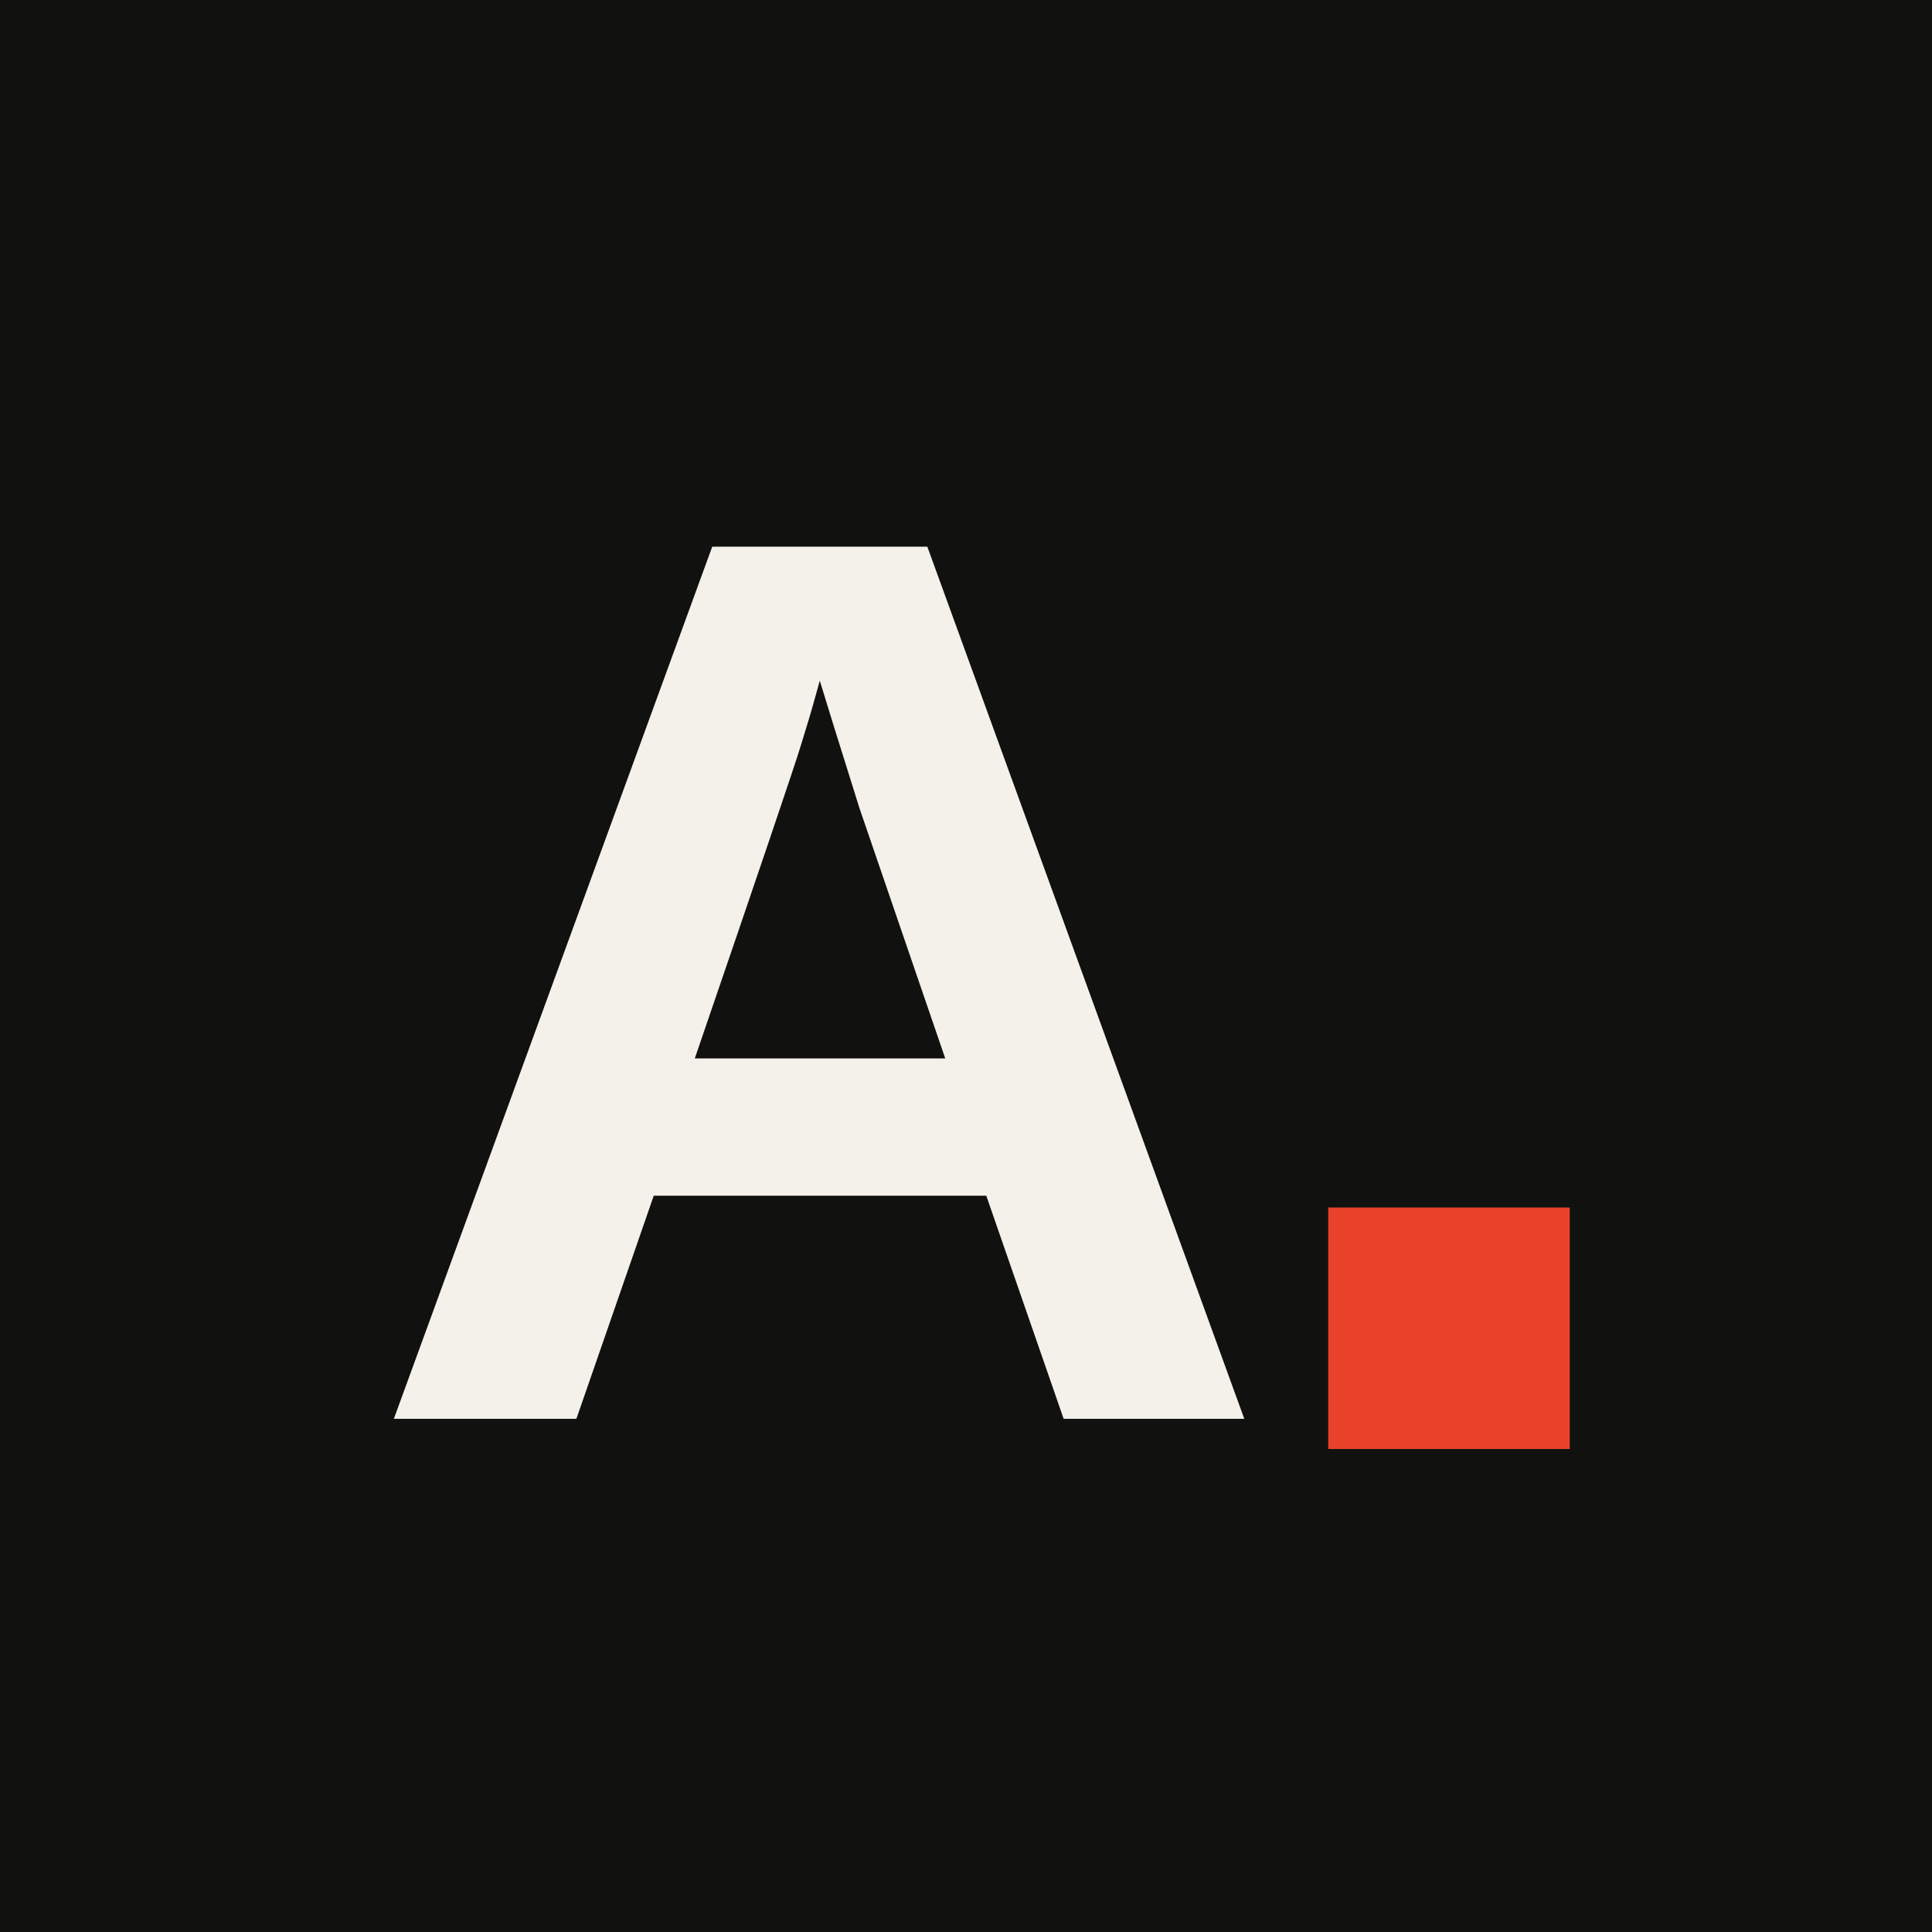
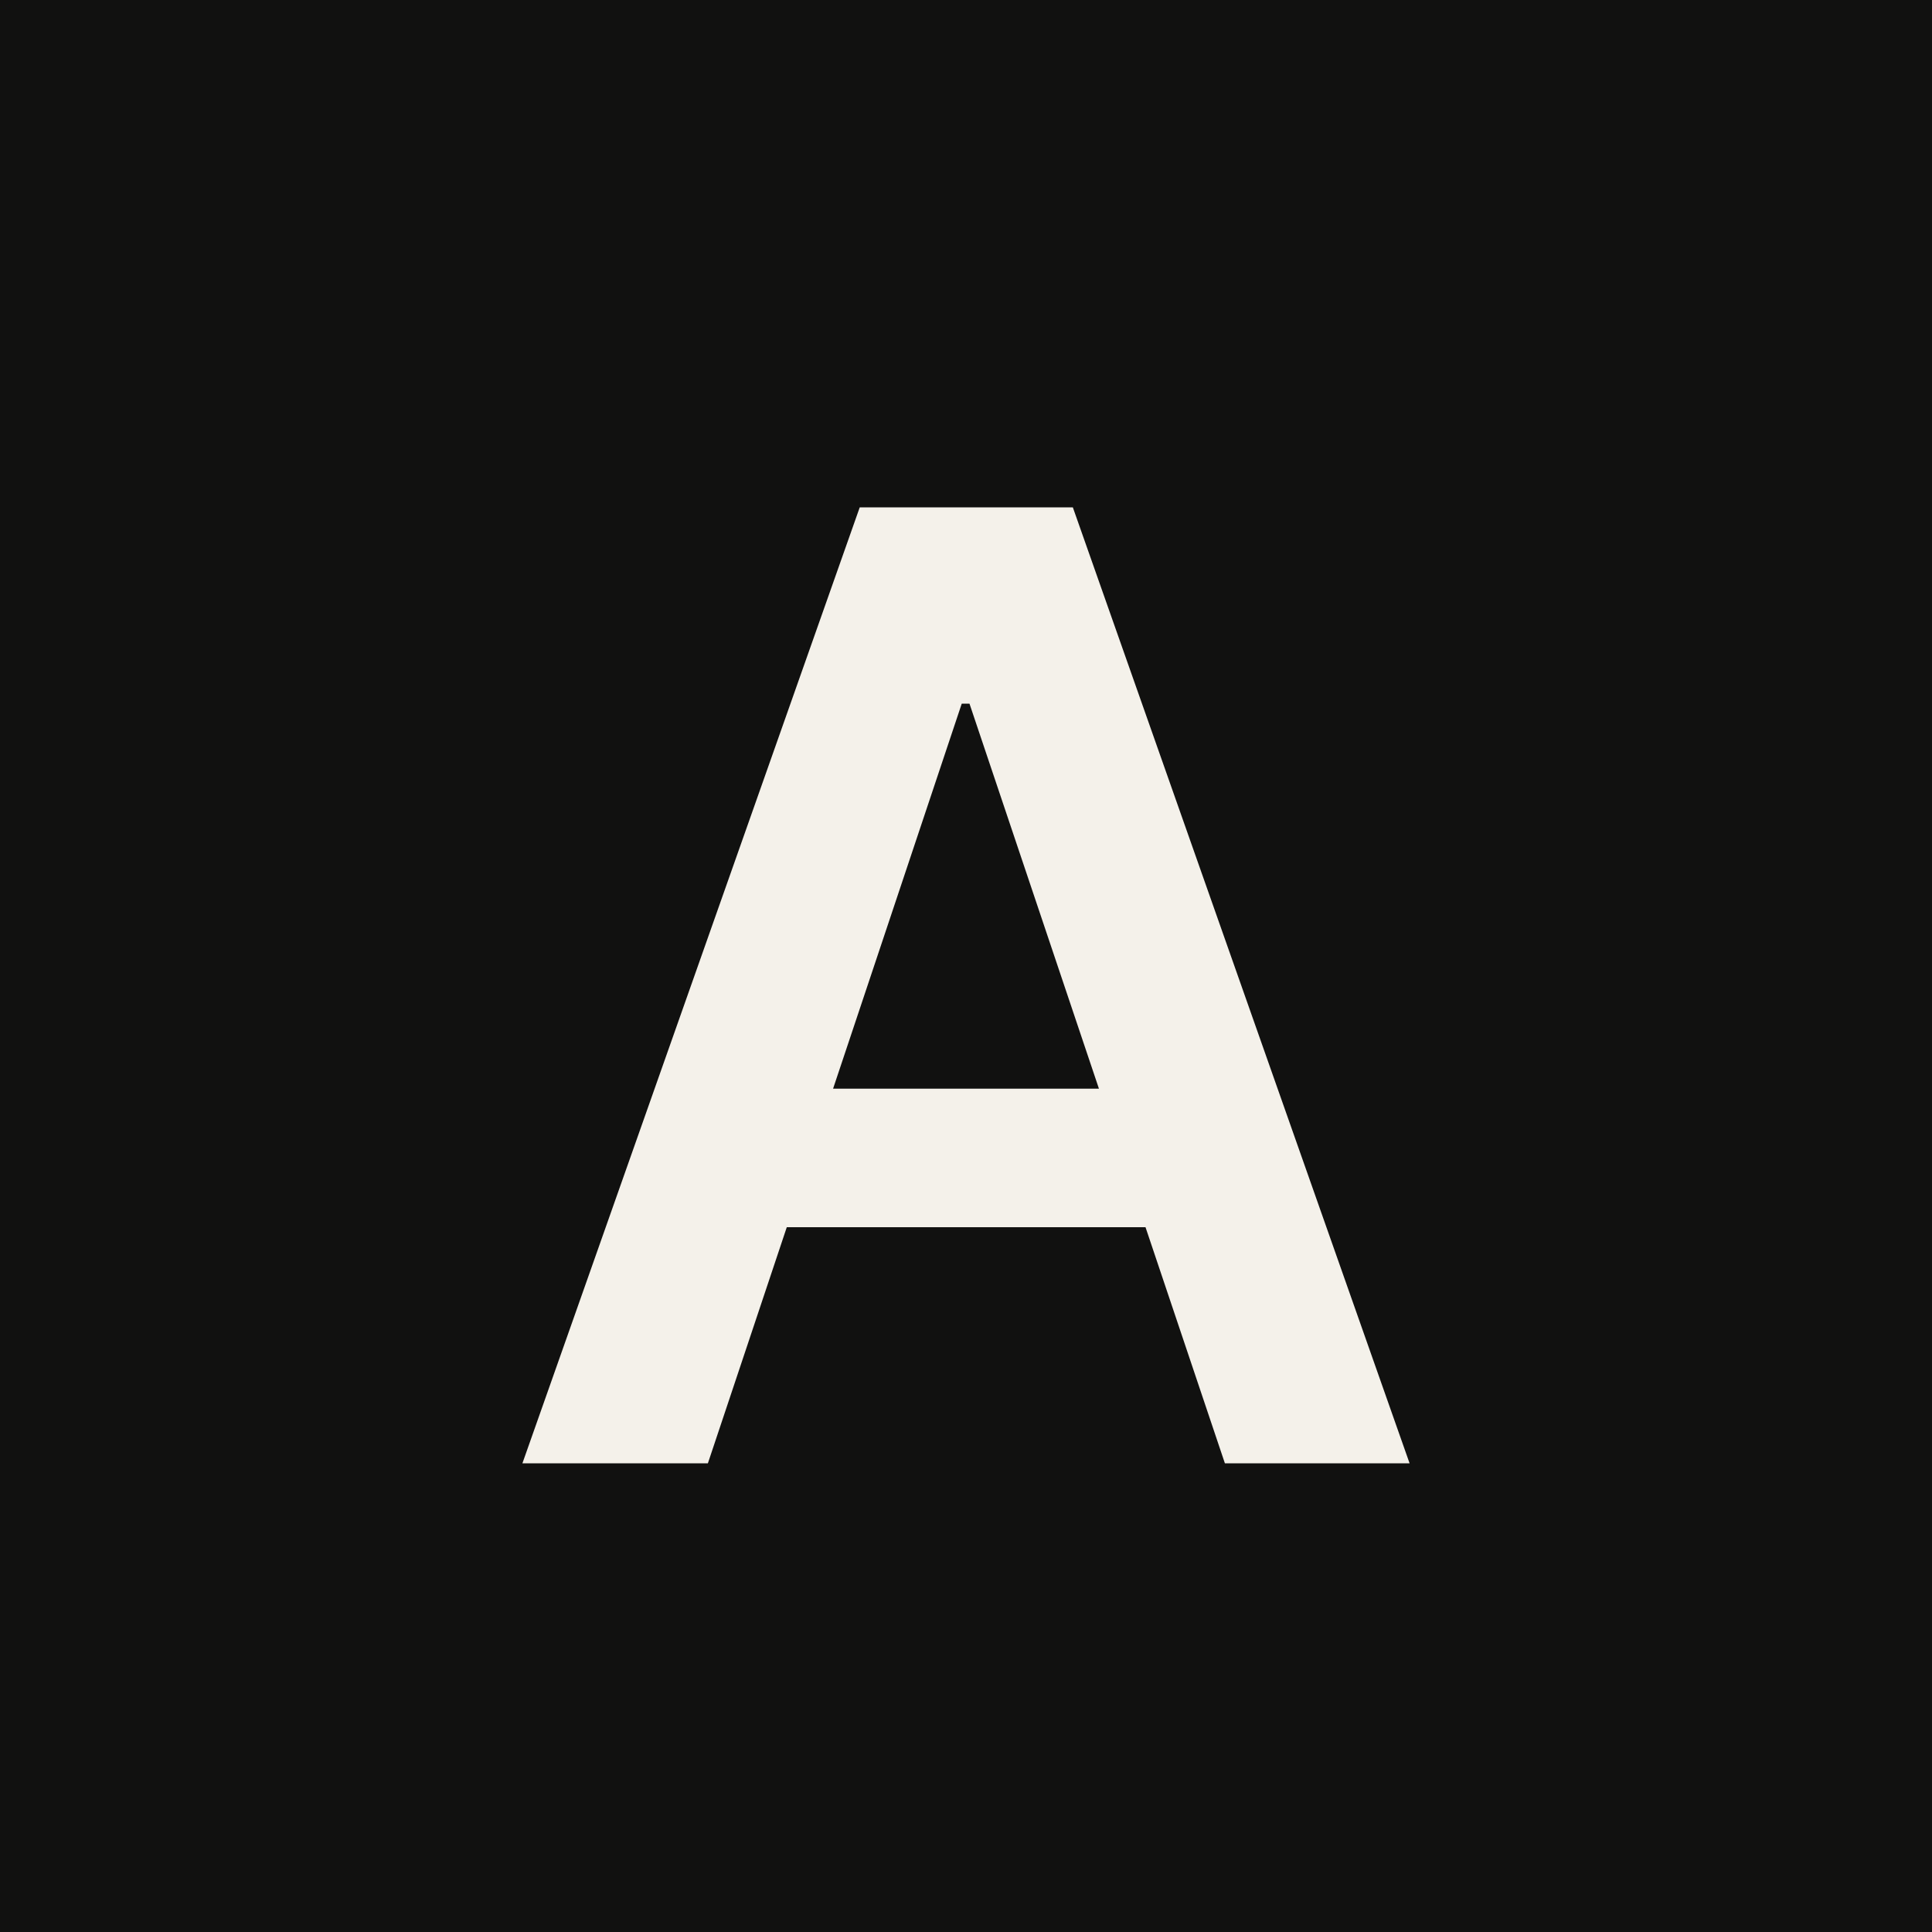
- <svg xmlns="http://www.w3.org/2000/svg" viewBox="0 0 64 64">
-   <rect width="64" height="64" fill="#111110" />
-   <text x="12" y="47" font-family="Arial,Helvetica,sans-serif" font-weight="700" font-size="42" fill="#F4F1EA">A</text>
-   <rect x="44" y="40" width="8" height="8" fill="#E8432A" />
+ <svg xmlns="http://www.w3.org/2000/svg" viewBox="0 0 100 100" role="img" aria-label="Artemi">
+   <rect width="100" height="100" fill="#111110" />
+   <path d="M49.78 36.42L36.64 75.74L27.04 75.74L44.50 26.26L55.53 26.26L72.96 75.74L63.40 75.74L50.18 36.42L49.78 36.42ZM36.97 63.52L36.97 56.35L63.03 56.35L63.03 63.52L36.97 63.52Z" fill="#F4F1EA" />
</svg>
